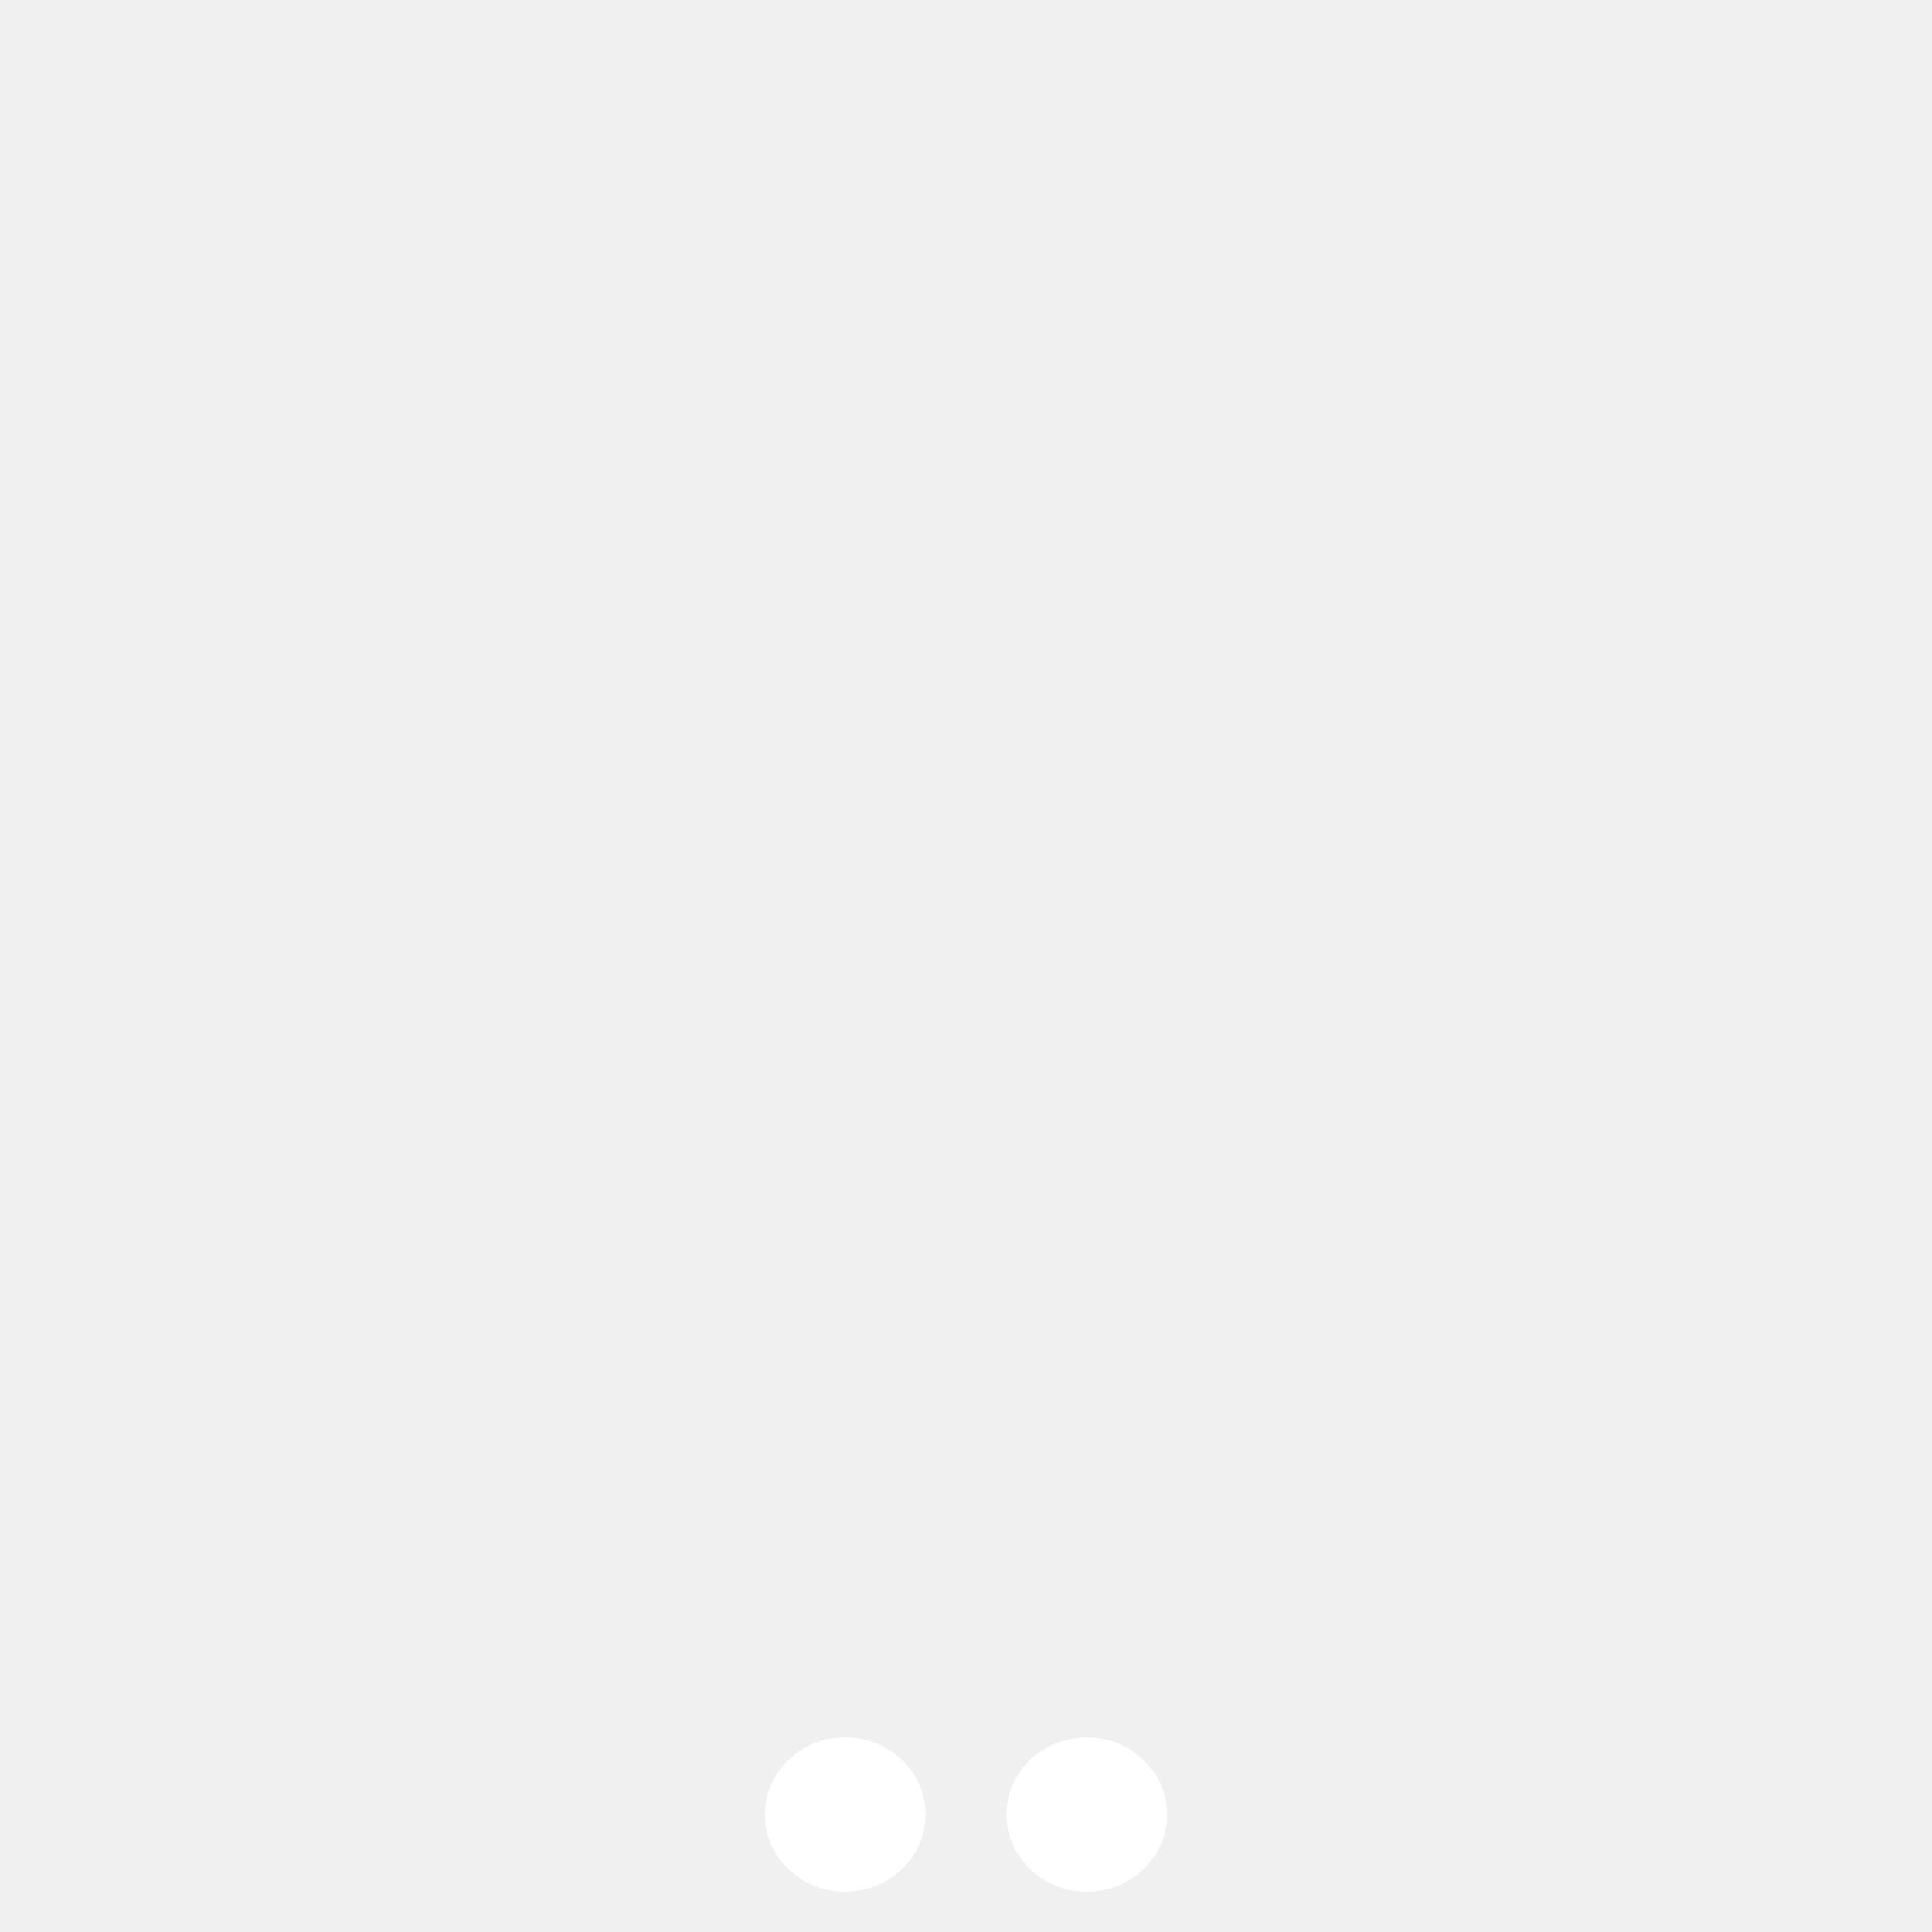
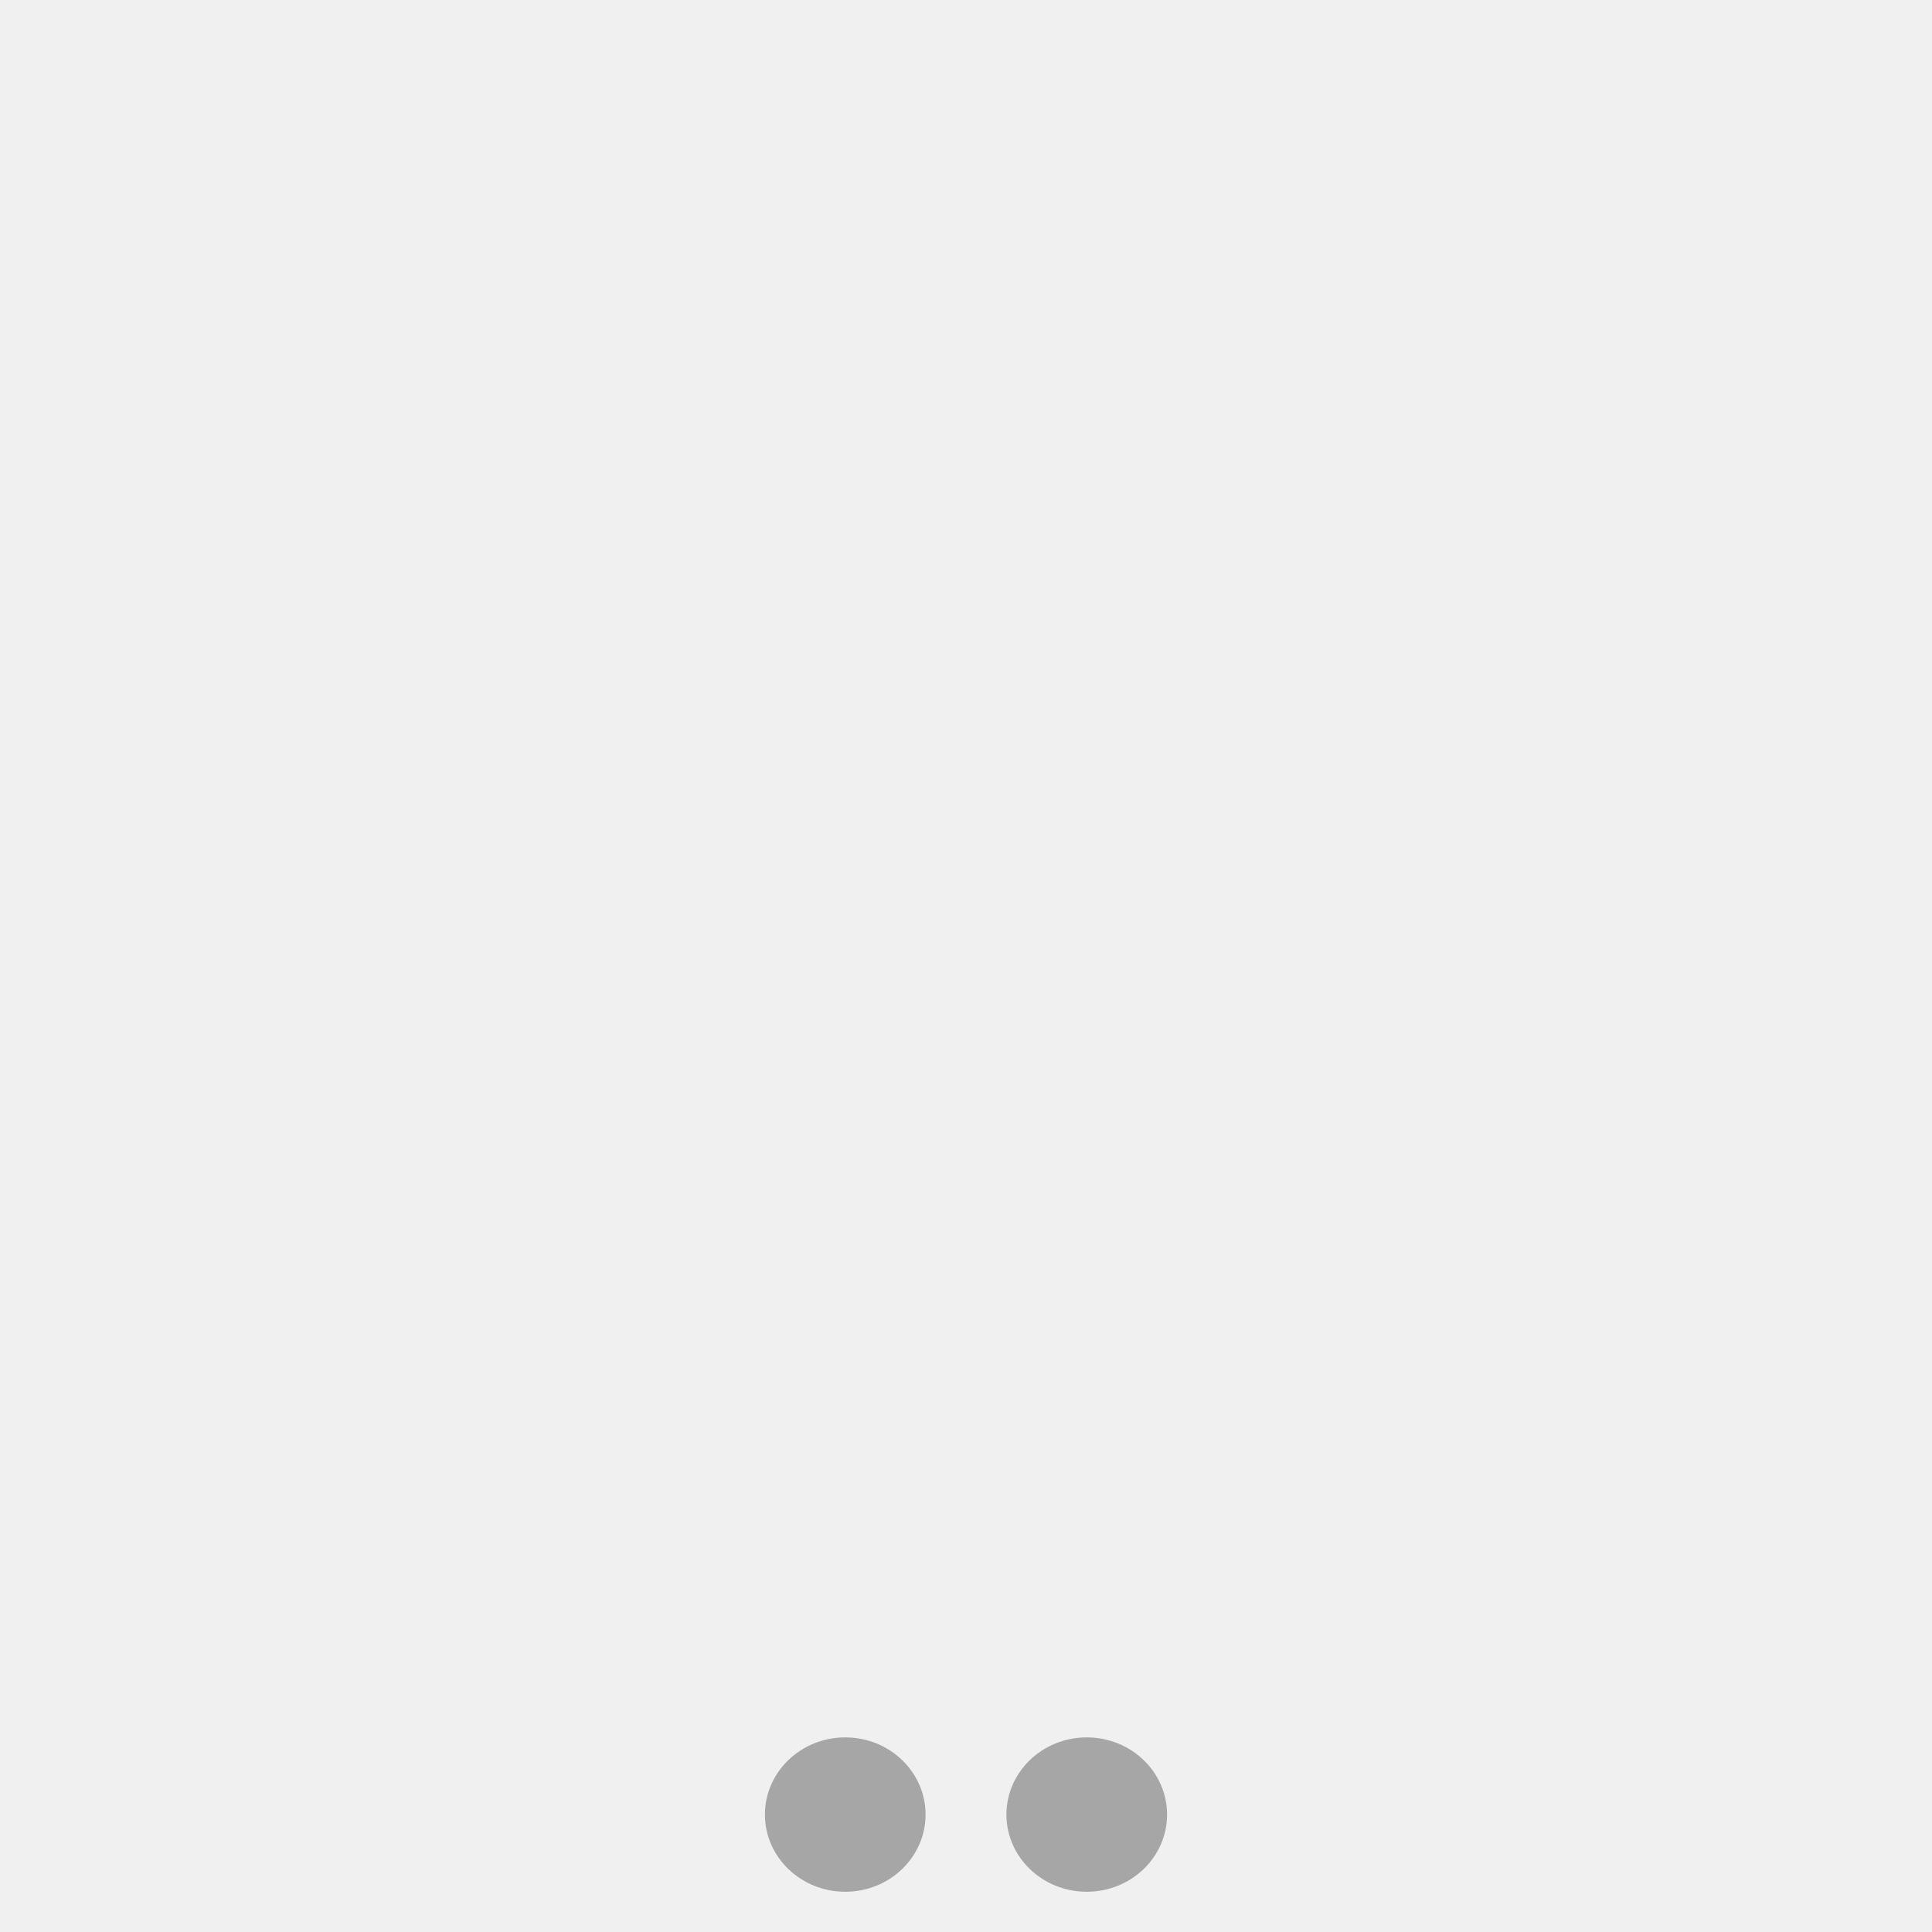
<svg xmlns="http://www.w3.org/2000/svg" width="96" height="96" id="svg11252" version="1.1">
  <defs id="defs11254" />
  <g id="layer1" style="display:inline" />
  <g id="layer2" style="display:inline">
    <g id="two" transform="rotate(-90,48,48)">
      <rect style="color:#000000;clip-rule:nonzero;display:inline;overflow:visible;visibility:visible;opacity:1;isolation:auto;mix-blend-mode:normal;color-interpolation:sRGB;color-interpolation-filters:linearRGB;solid-color:#000000;solid-opacity:1;fill:none;fill-opacity:1;fill-rule:nonzero;stroke:none;stroke-width:0.956;stroke-linecap:butt;stroke-linejoin:miter;stroke-miterlimit:4;stroke-dasharray:none;stroke-dashoffset:0;stroke-opacity:1;marker:none;marker-start:none;color-rendering:auto;image-rendering:auto;shape-rendering:auto;text-rendering:auto;enable-background:accumulate" id="rect4139" width="96" height="96" x="0" y="0" />
      <g transform="translate(-5.000001,-3.99103)" id="g4303">
-         <ellipse ry="3.991" rx="3.835" cy="57.991" cx="10.835" id="path3762" style="opacity:1;fill:#ffffff;fill-opacity:1;stroke:none;stroke-width:0.956;stroke-linecap:butt;stroke-linejoin:miter;stroke-miterlimit:4;stroke-dasharray:none;stroke-dashoffset:0;stroke-opacity:1;marker:none;marker-start:none" />
-         <ellipse ry="3.991" rx="3.835" cy="45.991" cx="10.835" id="path3762-2-50" style="opacity:1;fill:#ffffff;fill-opacity:1;stroke:none;stroke-width:0.956;stroke-linecap:butt;stroke-linejoin:miter;stroke-miterlimit:4;stroke-dasharray:none;stroke-dashoffset:0;stroke-opacity:1;marker:none;marker-start:none" />
+         <ellipse ry="3.991" rx="3.835" cy="57.991" cx="10.835" id="path3762" style="opacity:1;fill:#a6a6a6;fill-opacity:1;stroke:none;stroke-width:0.956;stroke-linecap:butt;stroke-linejoin:miter;stroke-miterlimit:4;stroke-dasharray:none;stroke-dashoffset:0;stroke-opacity:1;marker:none;marker-start:none" />
+         <ellipse ry="3.991" rx="3.835" cy="45.991" cx="10.835" id="path3762-2-50" style="opacity:1;fill:#a6a6a6;fill-opacity:1;stroke:none;stroke-width:0.956;stroke-linecap:butt;stroke-linejoin:miter;stroke-miterlimit:4;stroke-dasharray:none;stroke-dashoffset:0;stroke-opacity:1;marker:none;marker-start:none" />
      </g>
    </g>
  </g>
  <g id="layer3" style="display:inline" />
  <g id="layer4" style="display:inline" />
</svg>
